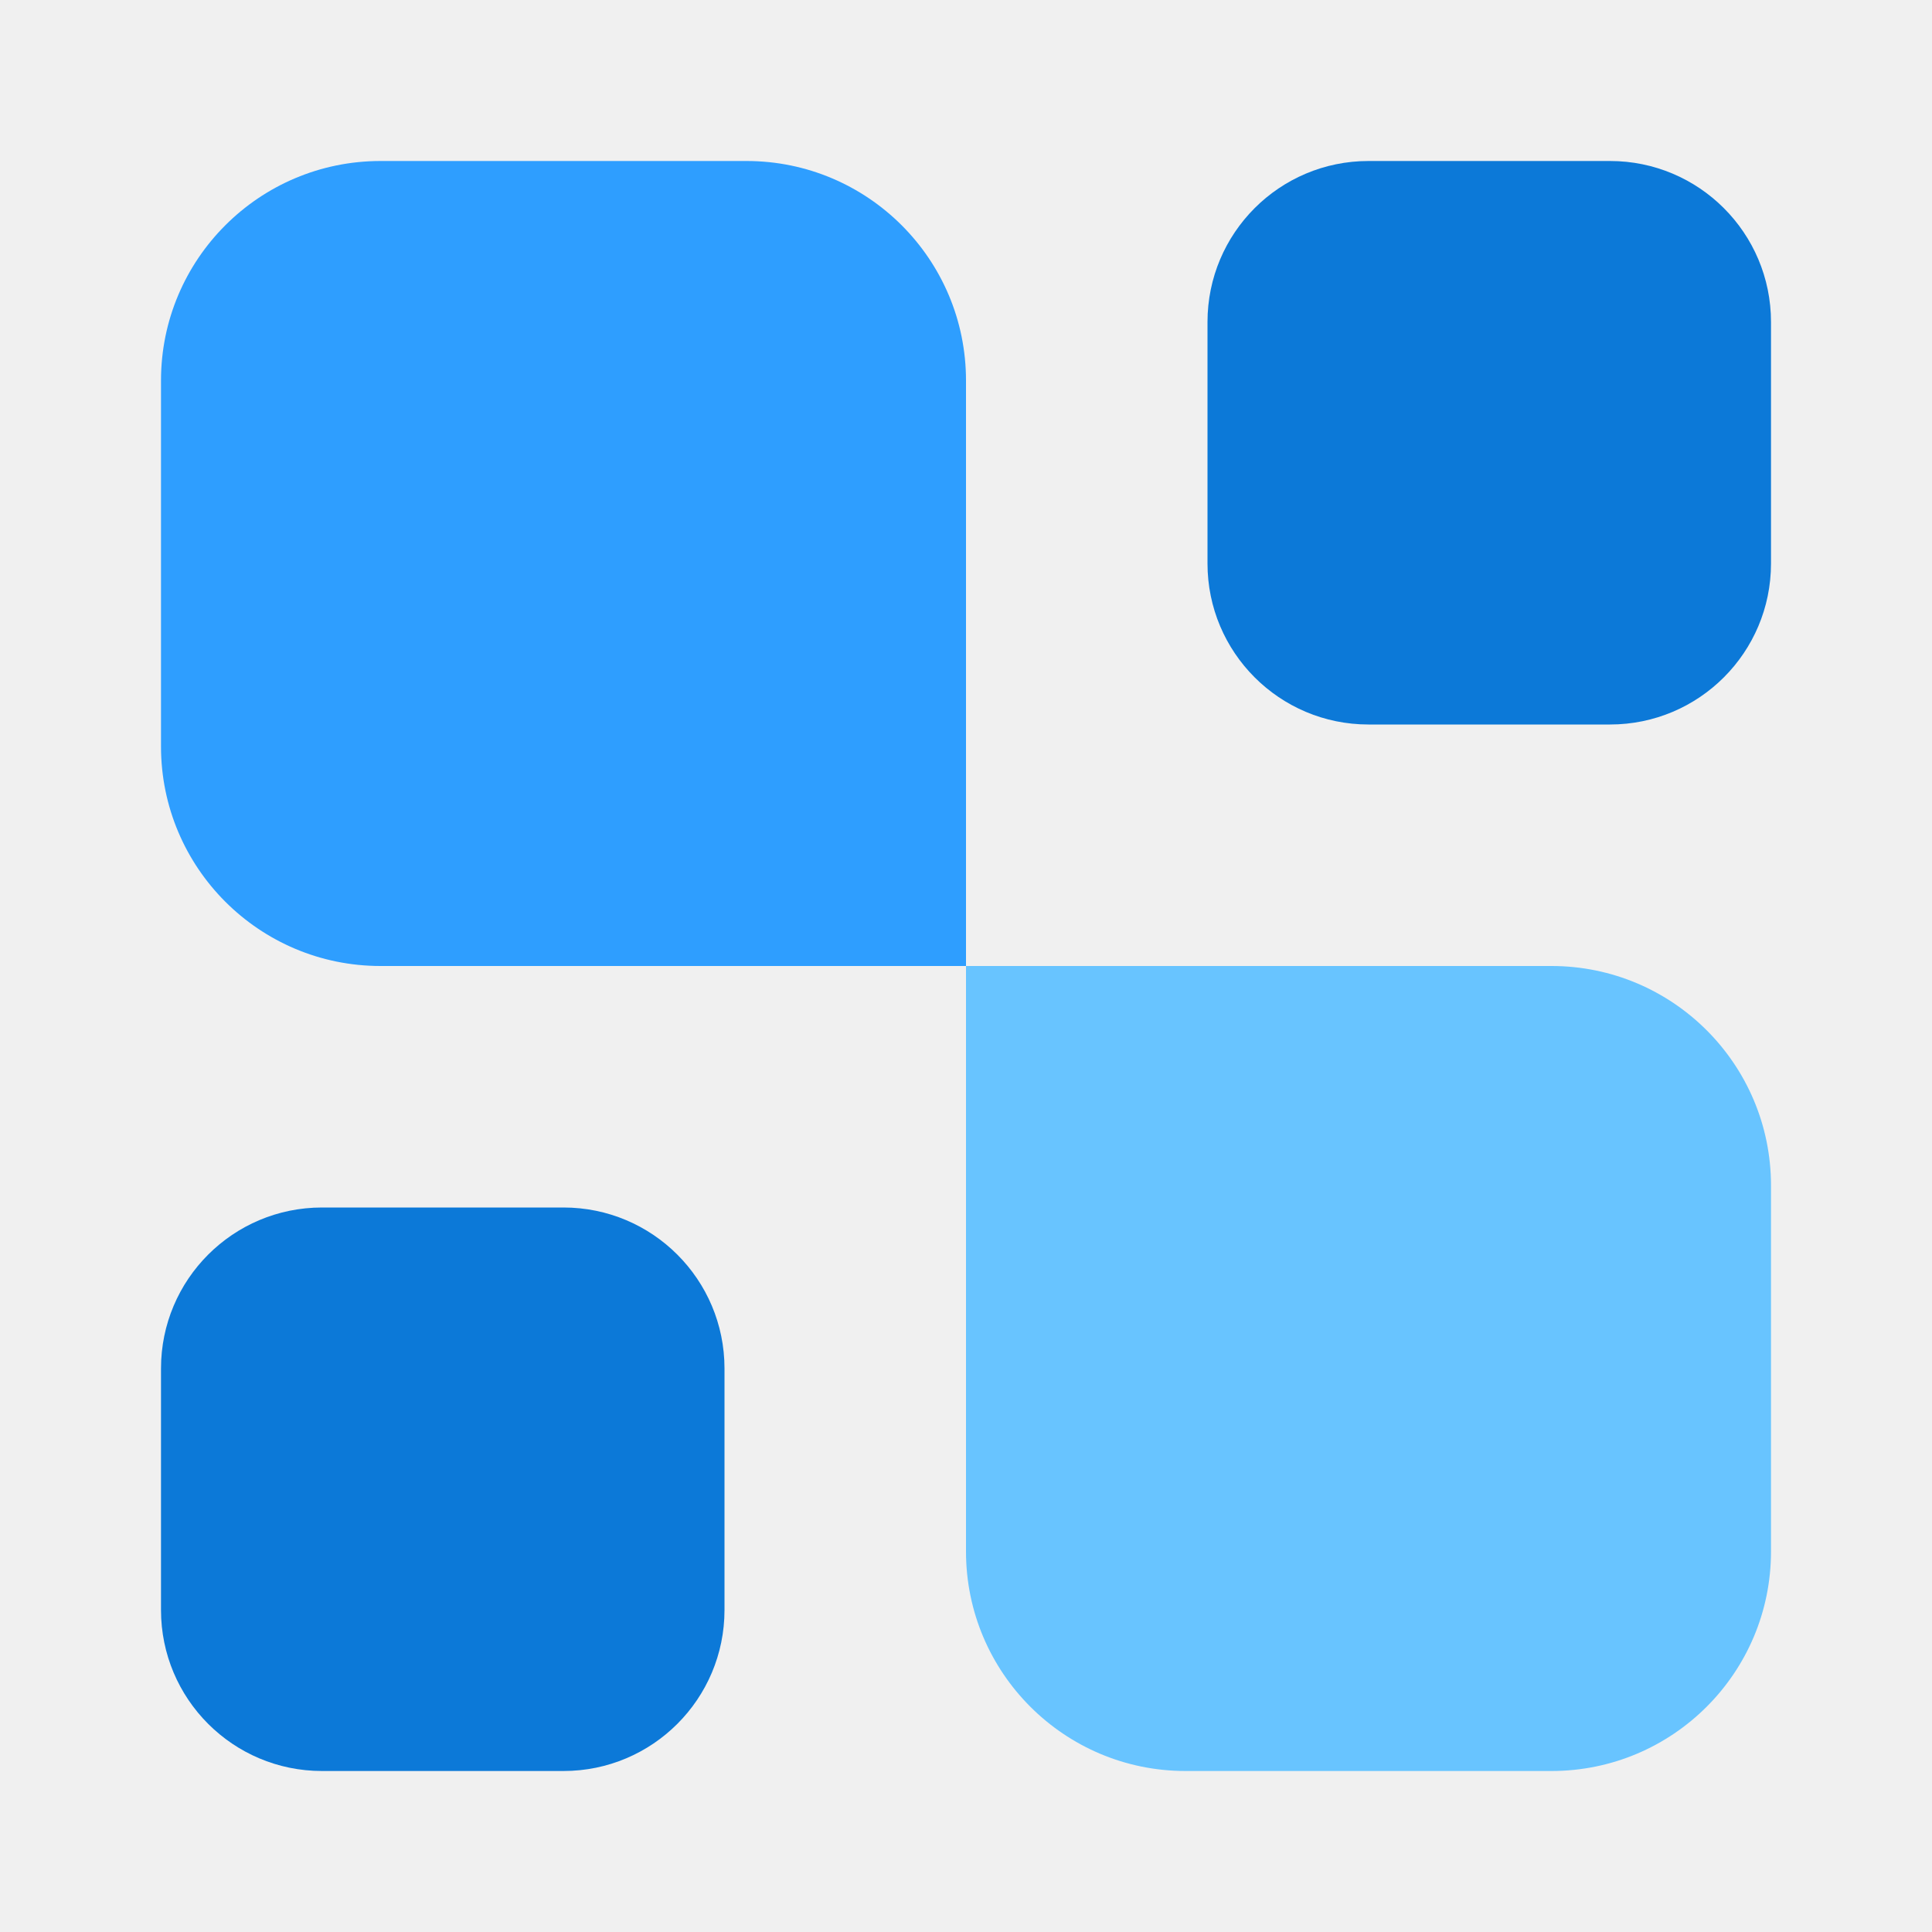
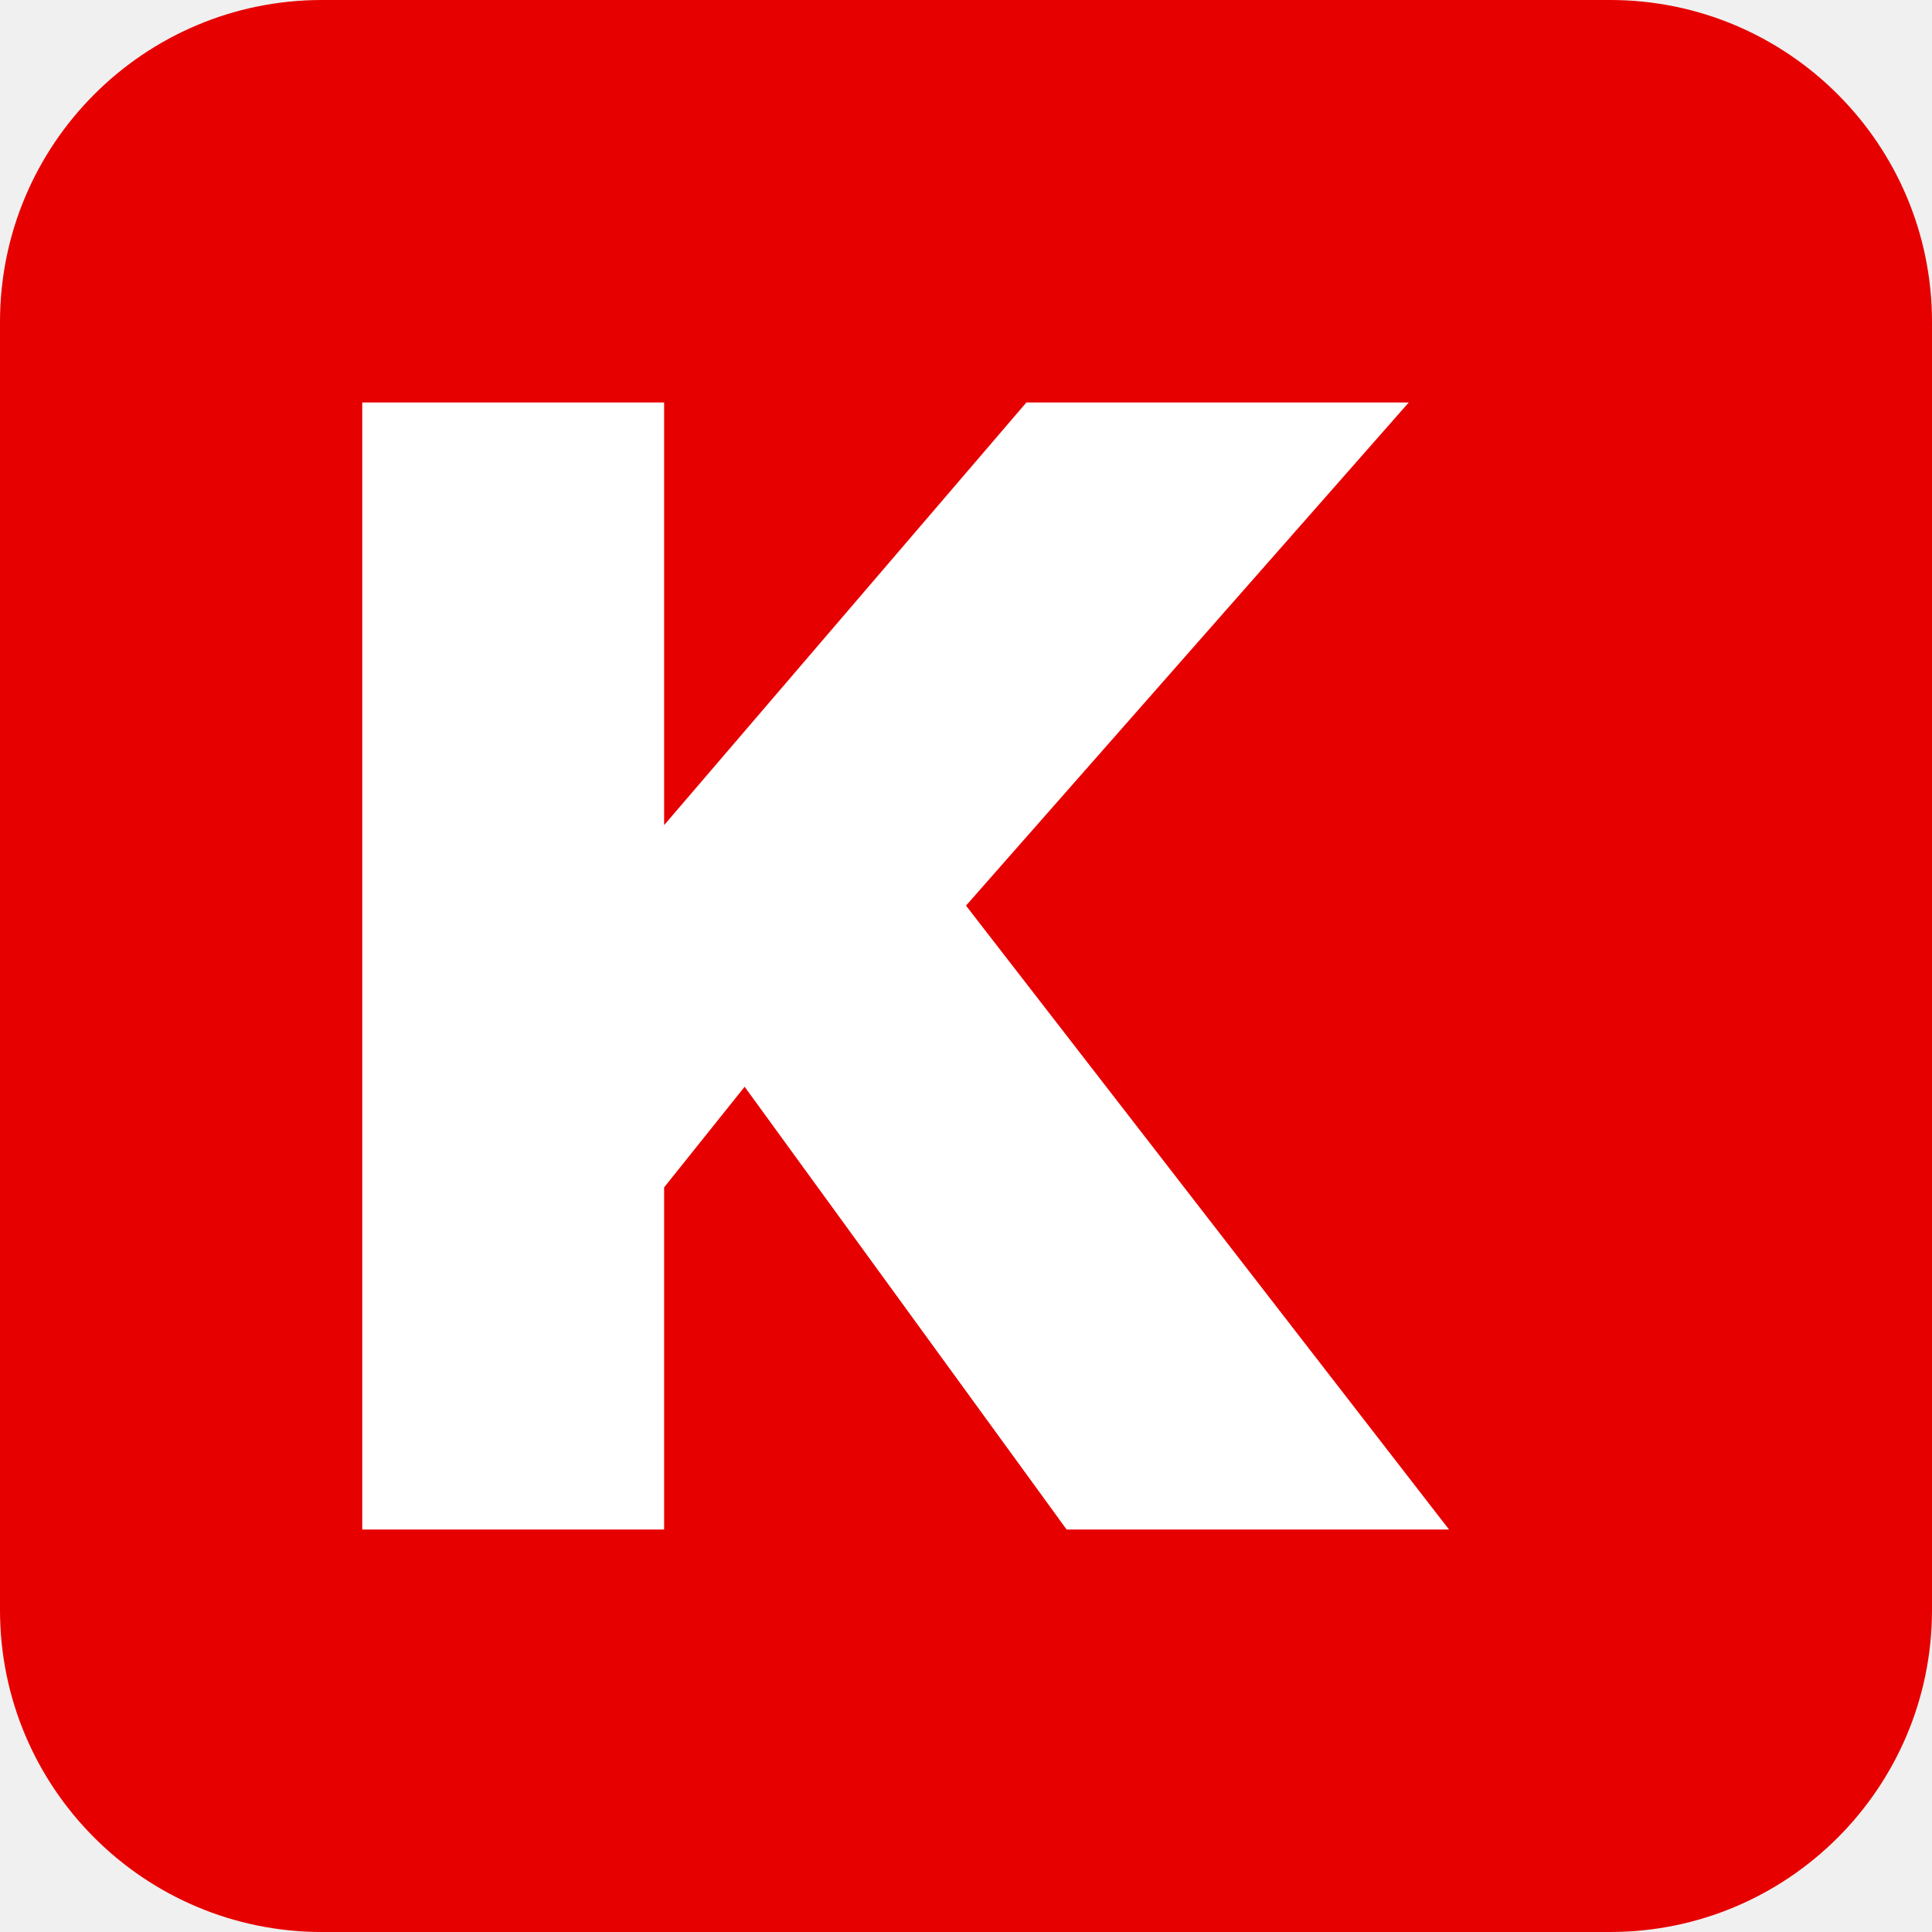
- <svg xmlns="http://www.w3.org/2000/svg" width="24" height="24" viewBox="0 0 24 24" fill="none">
-   <path d="M22 19.273C22 20.779 20.779 22 19.273 22H14.727C13.221 22 12 20.779 12 19.273V12H19.273C20.779 12 22 13.221 22 14.727V19.273Z" fill="#68C4FF" />
-   <path d="M20 2C21.105 2 22 2.895 22 4V7C22 8.105 21.105 9 20 9H17C15.895 9 15 8.105 15 7V4C15 2.895 15.895 2 17 2H20Z" fill="#0C79D8" />
-   <path d="M7 15C8.105 15 9 15.895 9 17V20C9 21.105 8.105 22 7 22H4C2.895 22 2 21.105 2 20V17C2 15.895 2.895 15 4 15H7Z" fill="#0C79D8" />
-   <path d="M12 12H4.727C3.221 12 2 10.779 2 9.273V4.727C2 3.221 3.221 2 4.727 2H9.273C10.779 2 12 3.221 12 4.727V12Z" fill="#2E9EFF" />
+ <svg xmlns="http://www.w3.org/2000/svg" viewBox="0 0 96 96">
+   <rect width="96" height="96" rx="16" fill="#e60000" />
+   <path fill="#fff" d="M18 20h15v21l18-21h19L48 45l24 31H53L37 54l-4 5v17H18V20Z" />
</svg>
